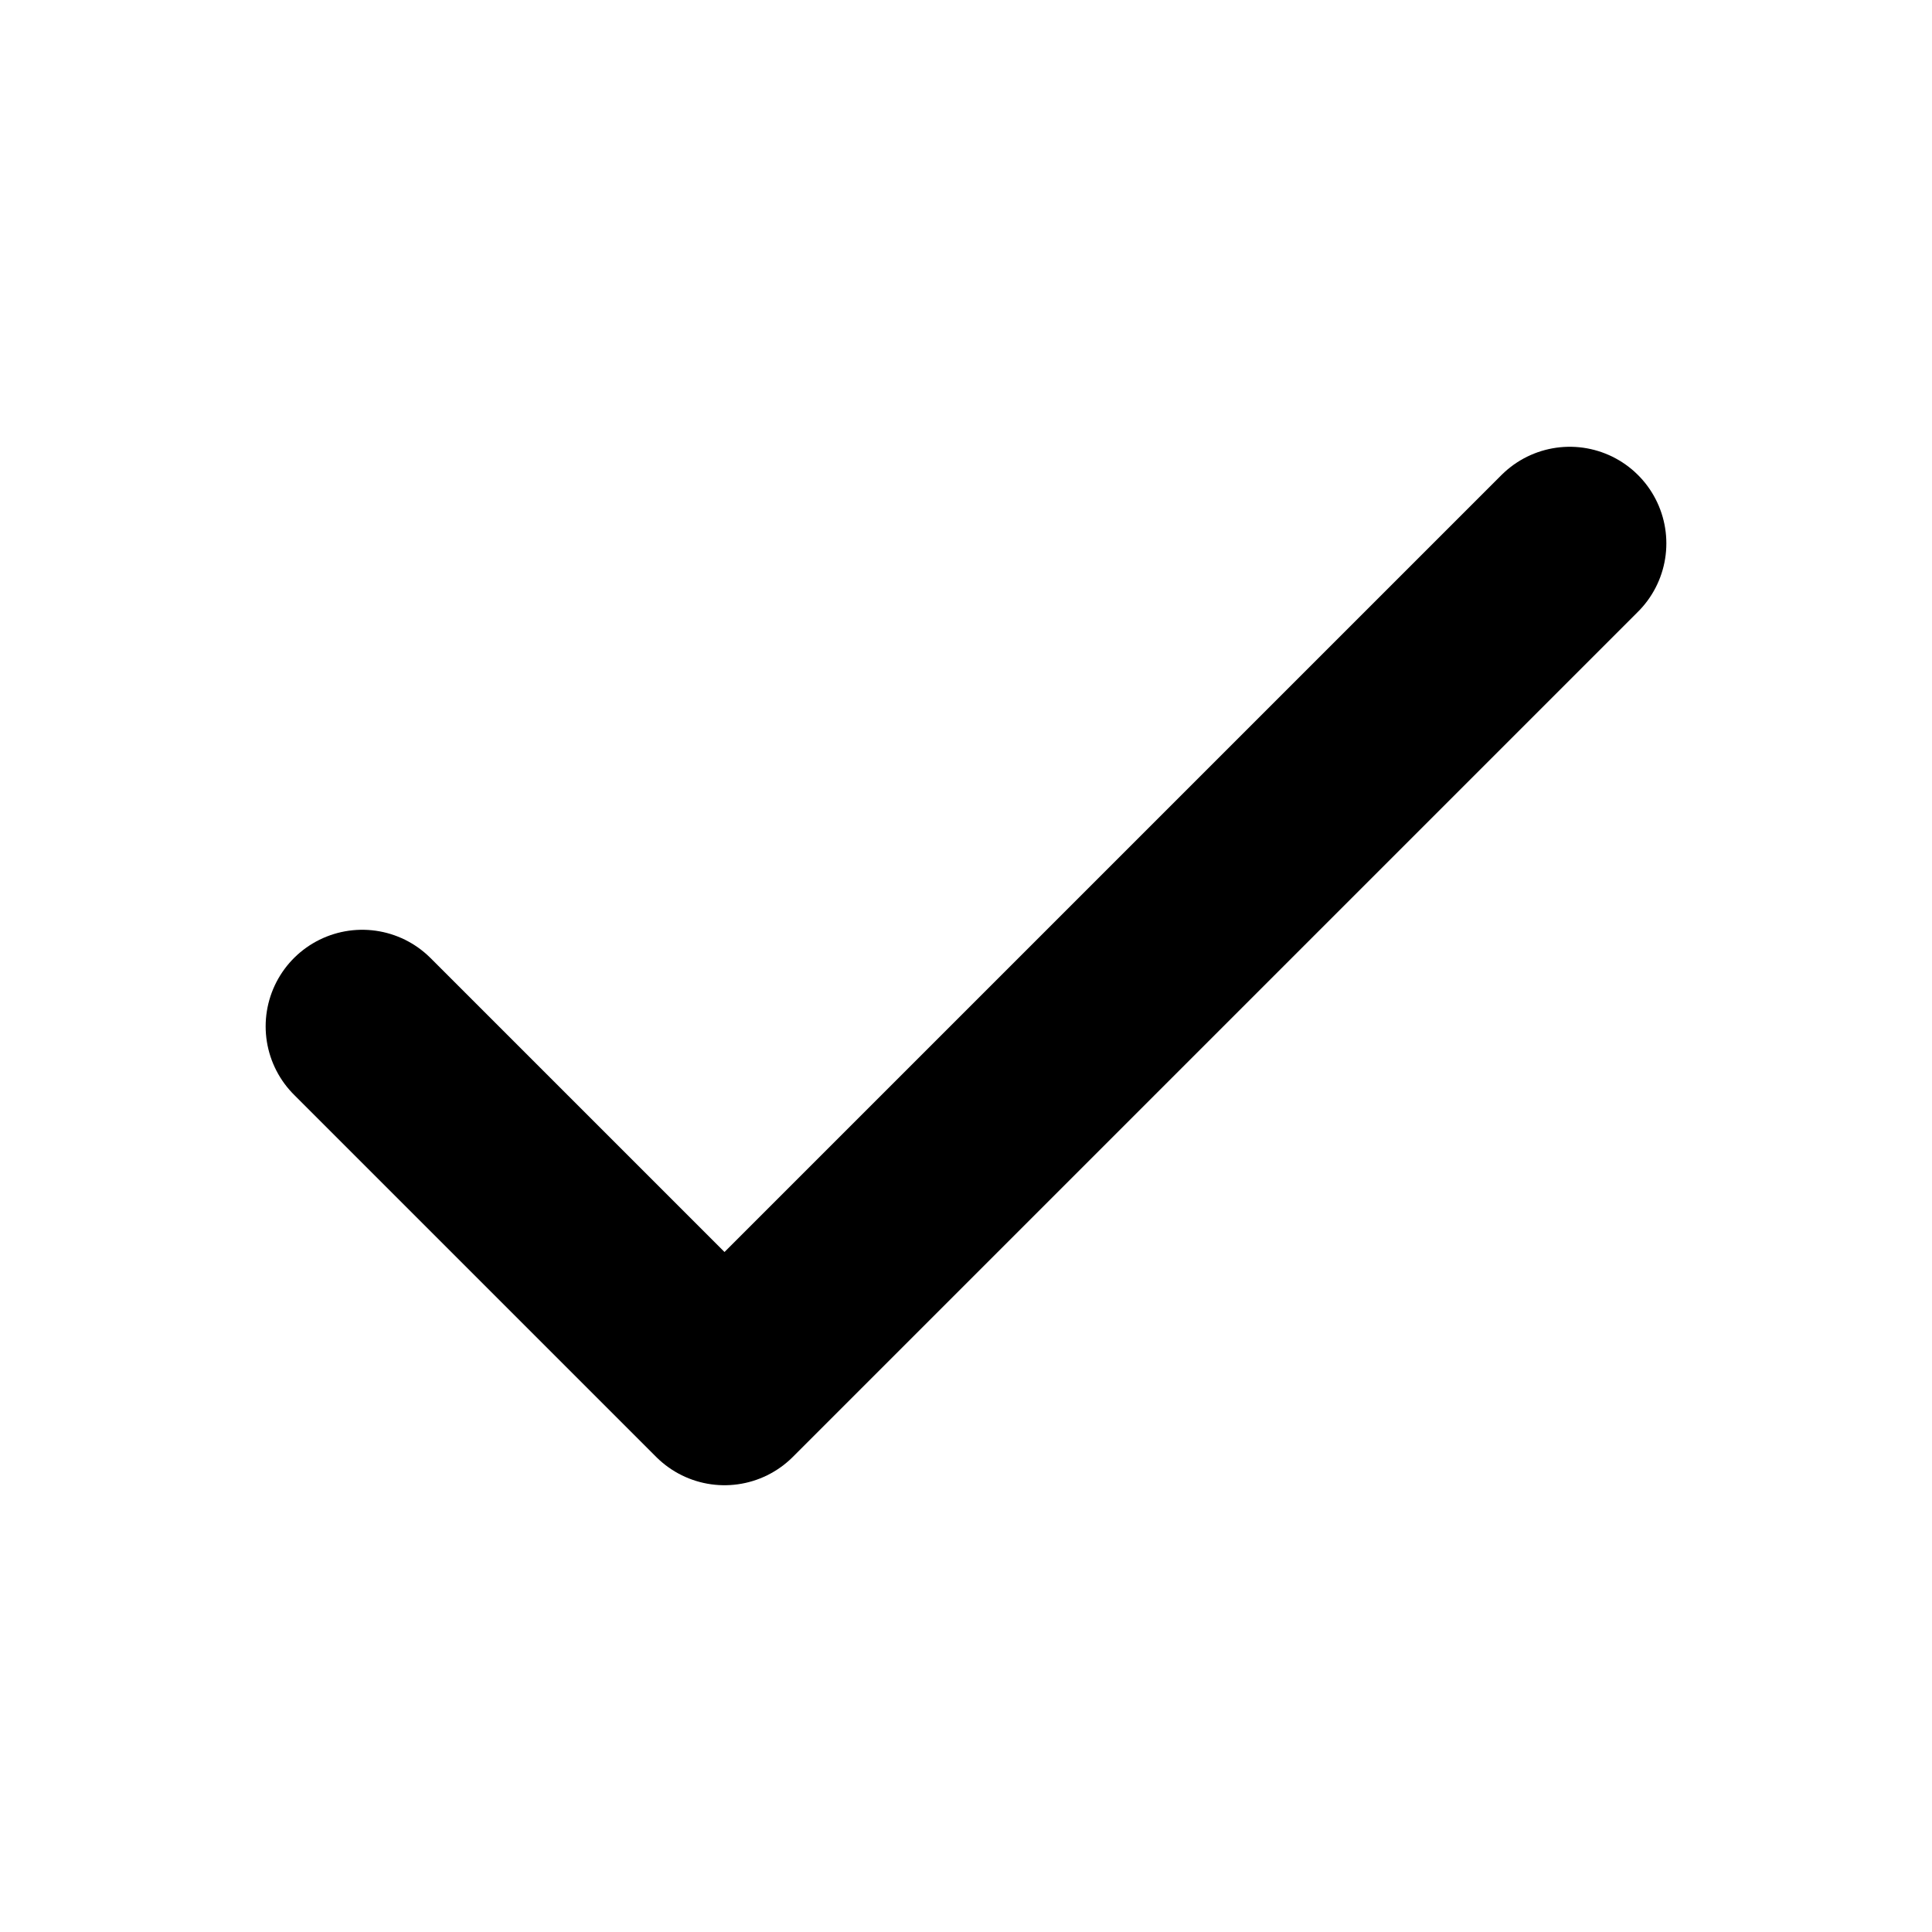
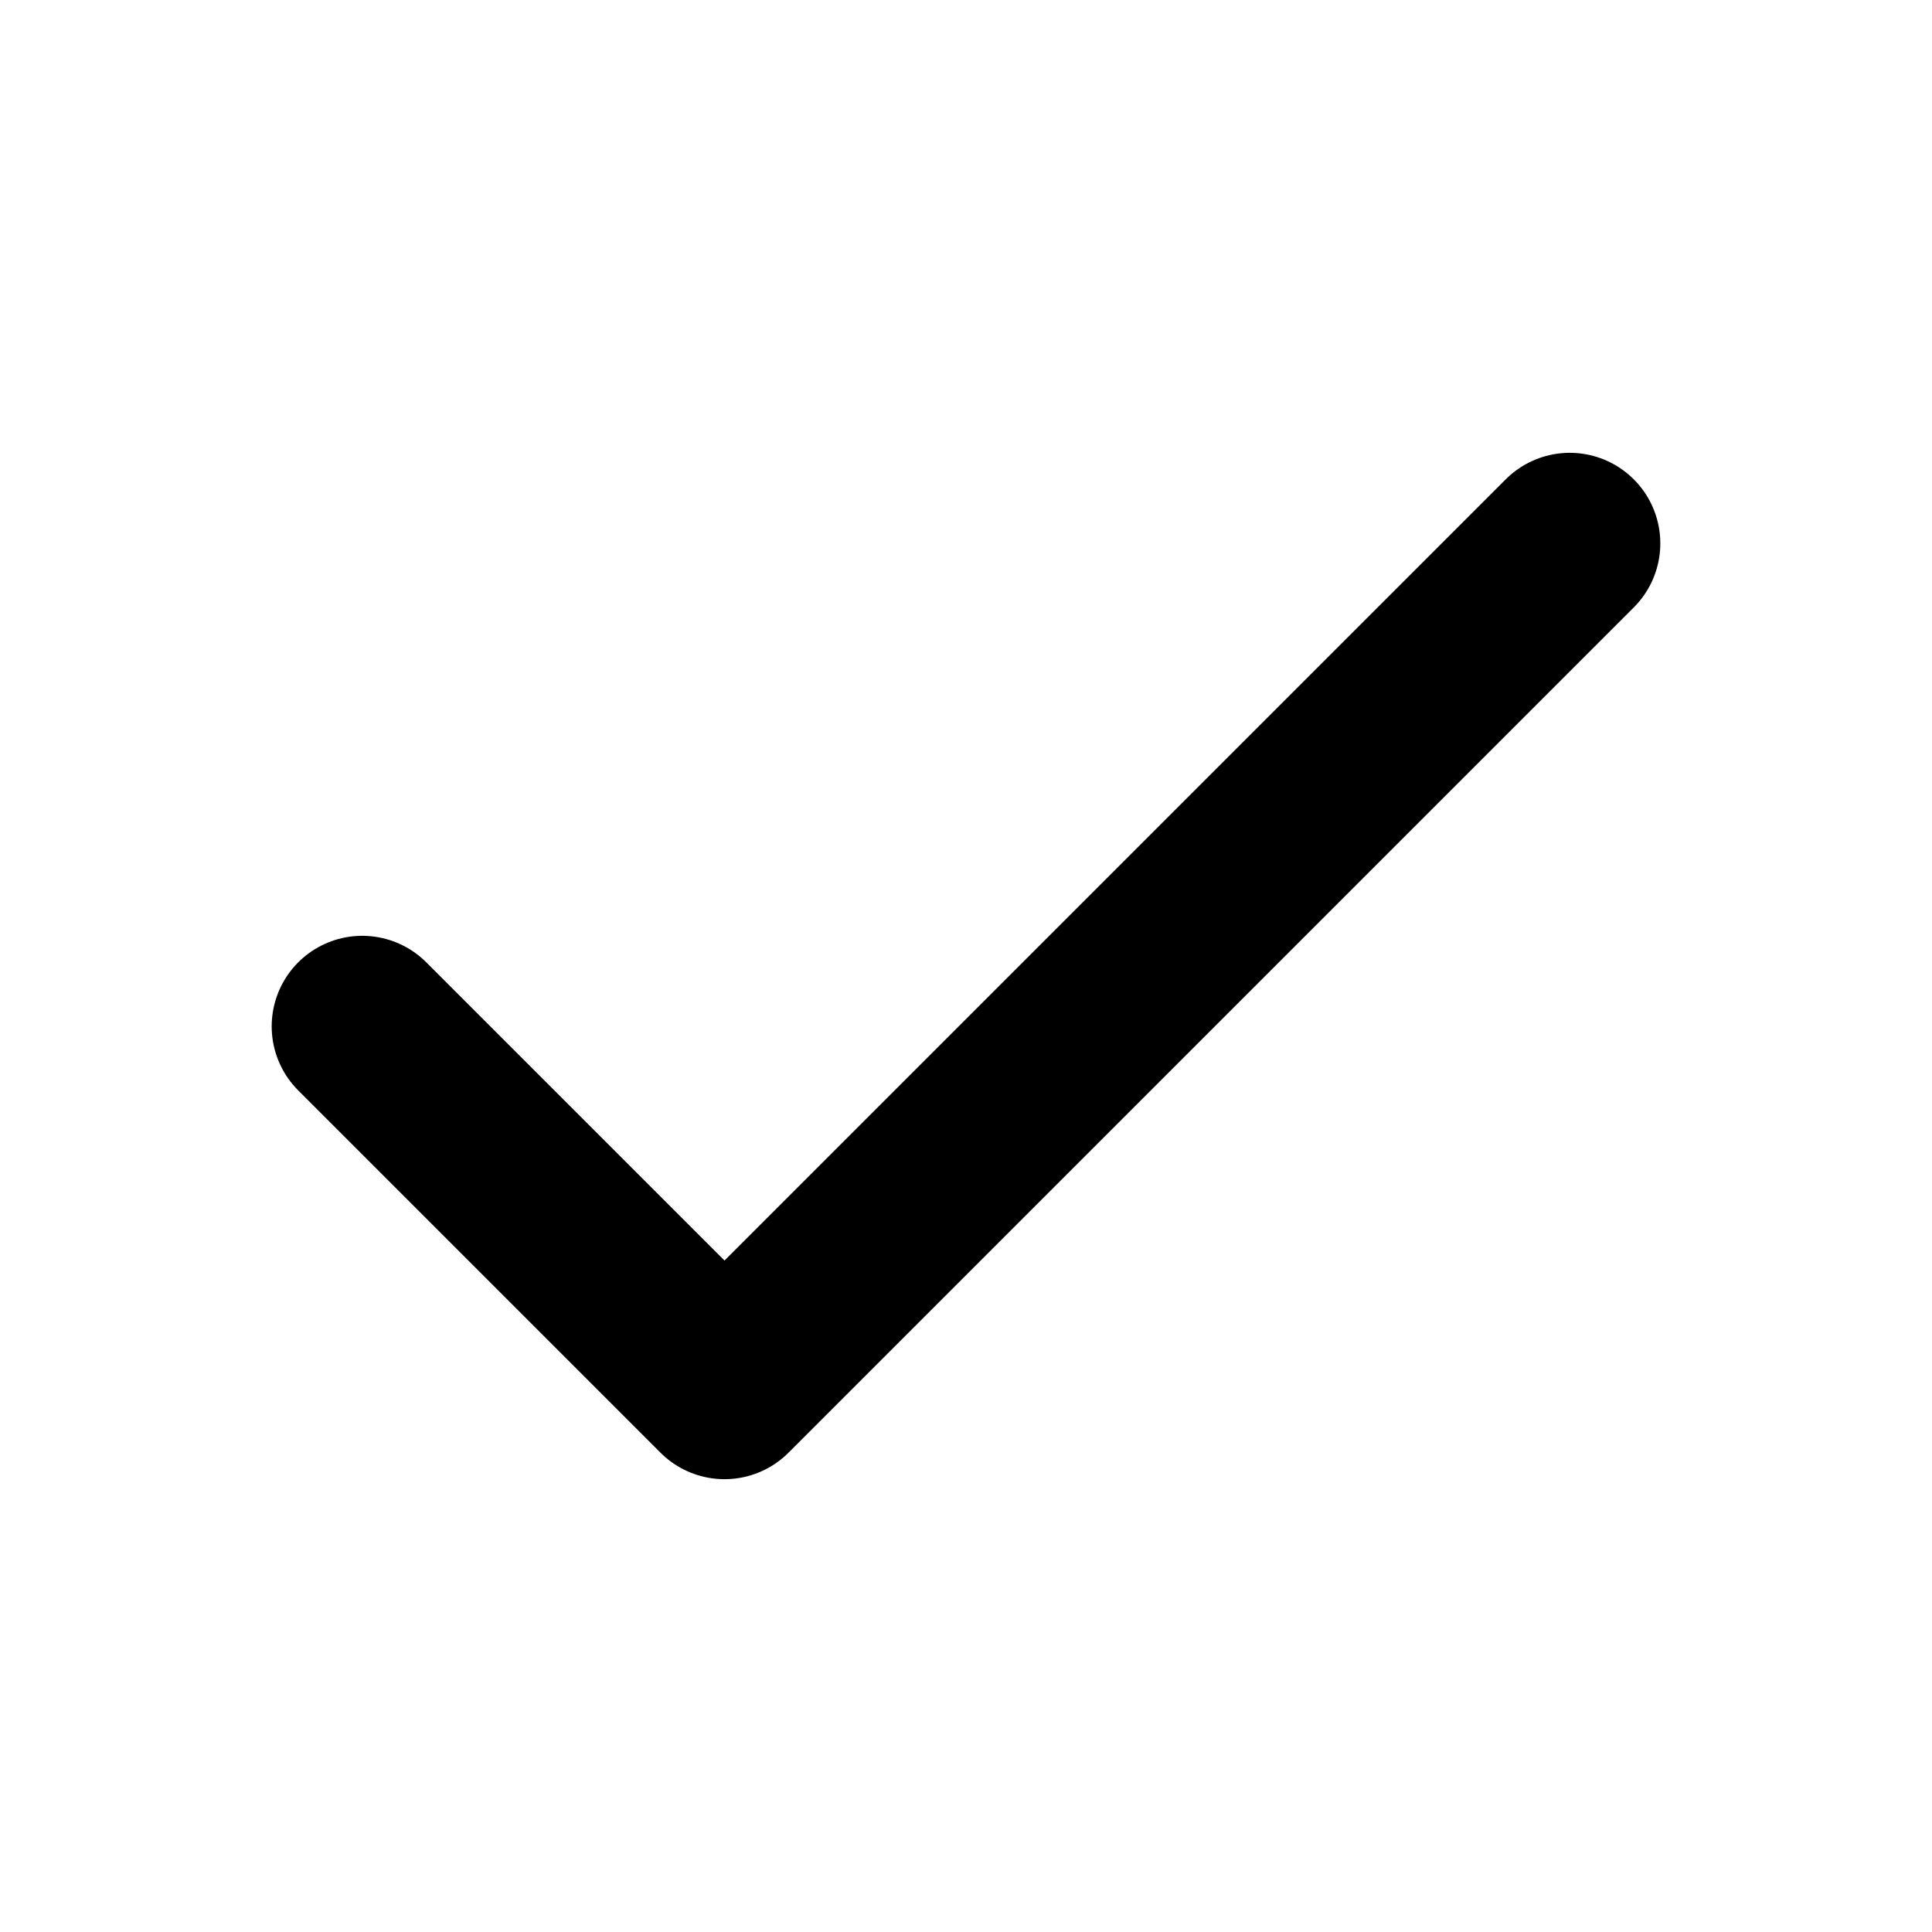
<svg xmlns="http://www.w3.org/2000/svg" width="16" height="16" viewBox="0 0 16 16">
-   <path d="M3 8.5l3 3 7-7" stroke="currentColor" stroke-width="1.6" fill="none" stroke-linecap="round" stroke-linejoin="round" />
+   <g fill="none" stroke="currentColor" stroke-width="1.5" stroke-linecap="round" stroke-linejoin="round">
+     <path d="M3 8.5l3 3 7-7" />
+   </g>
</svg>
